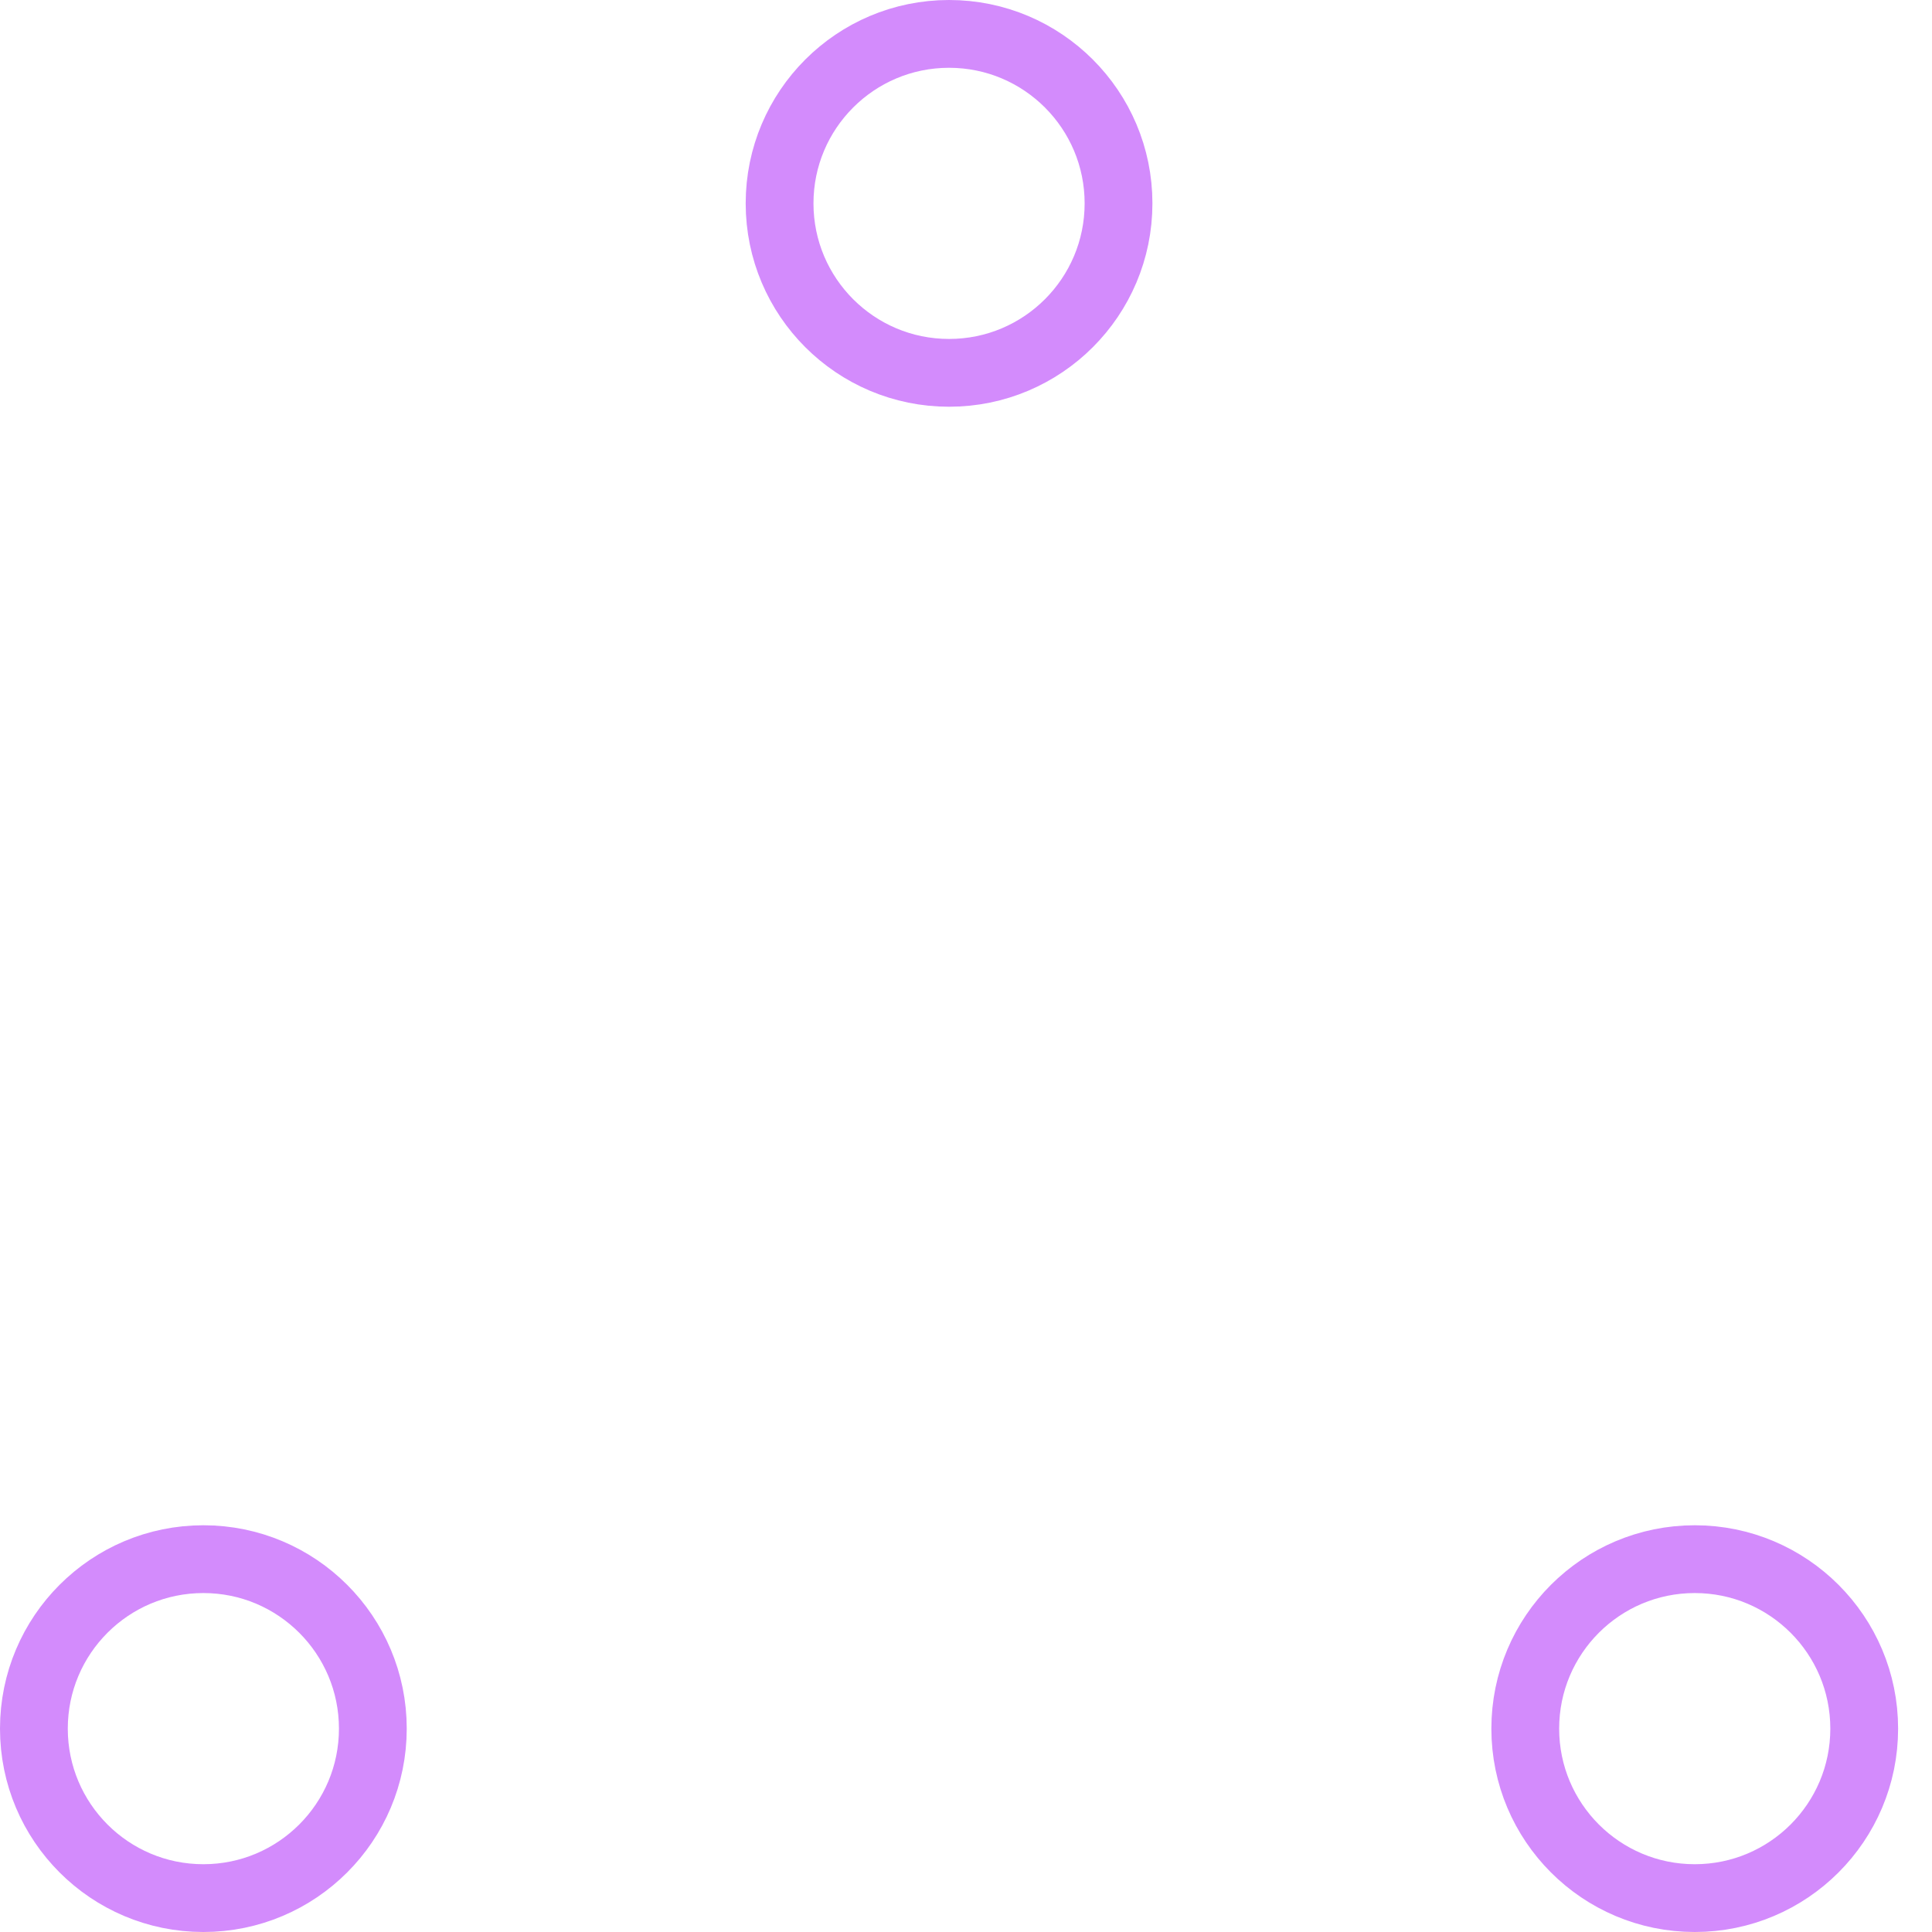
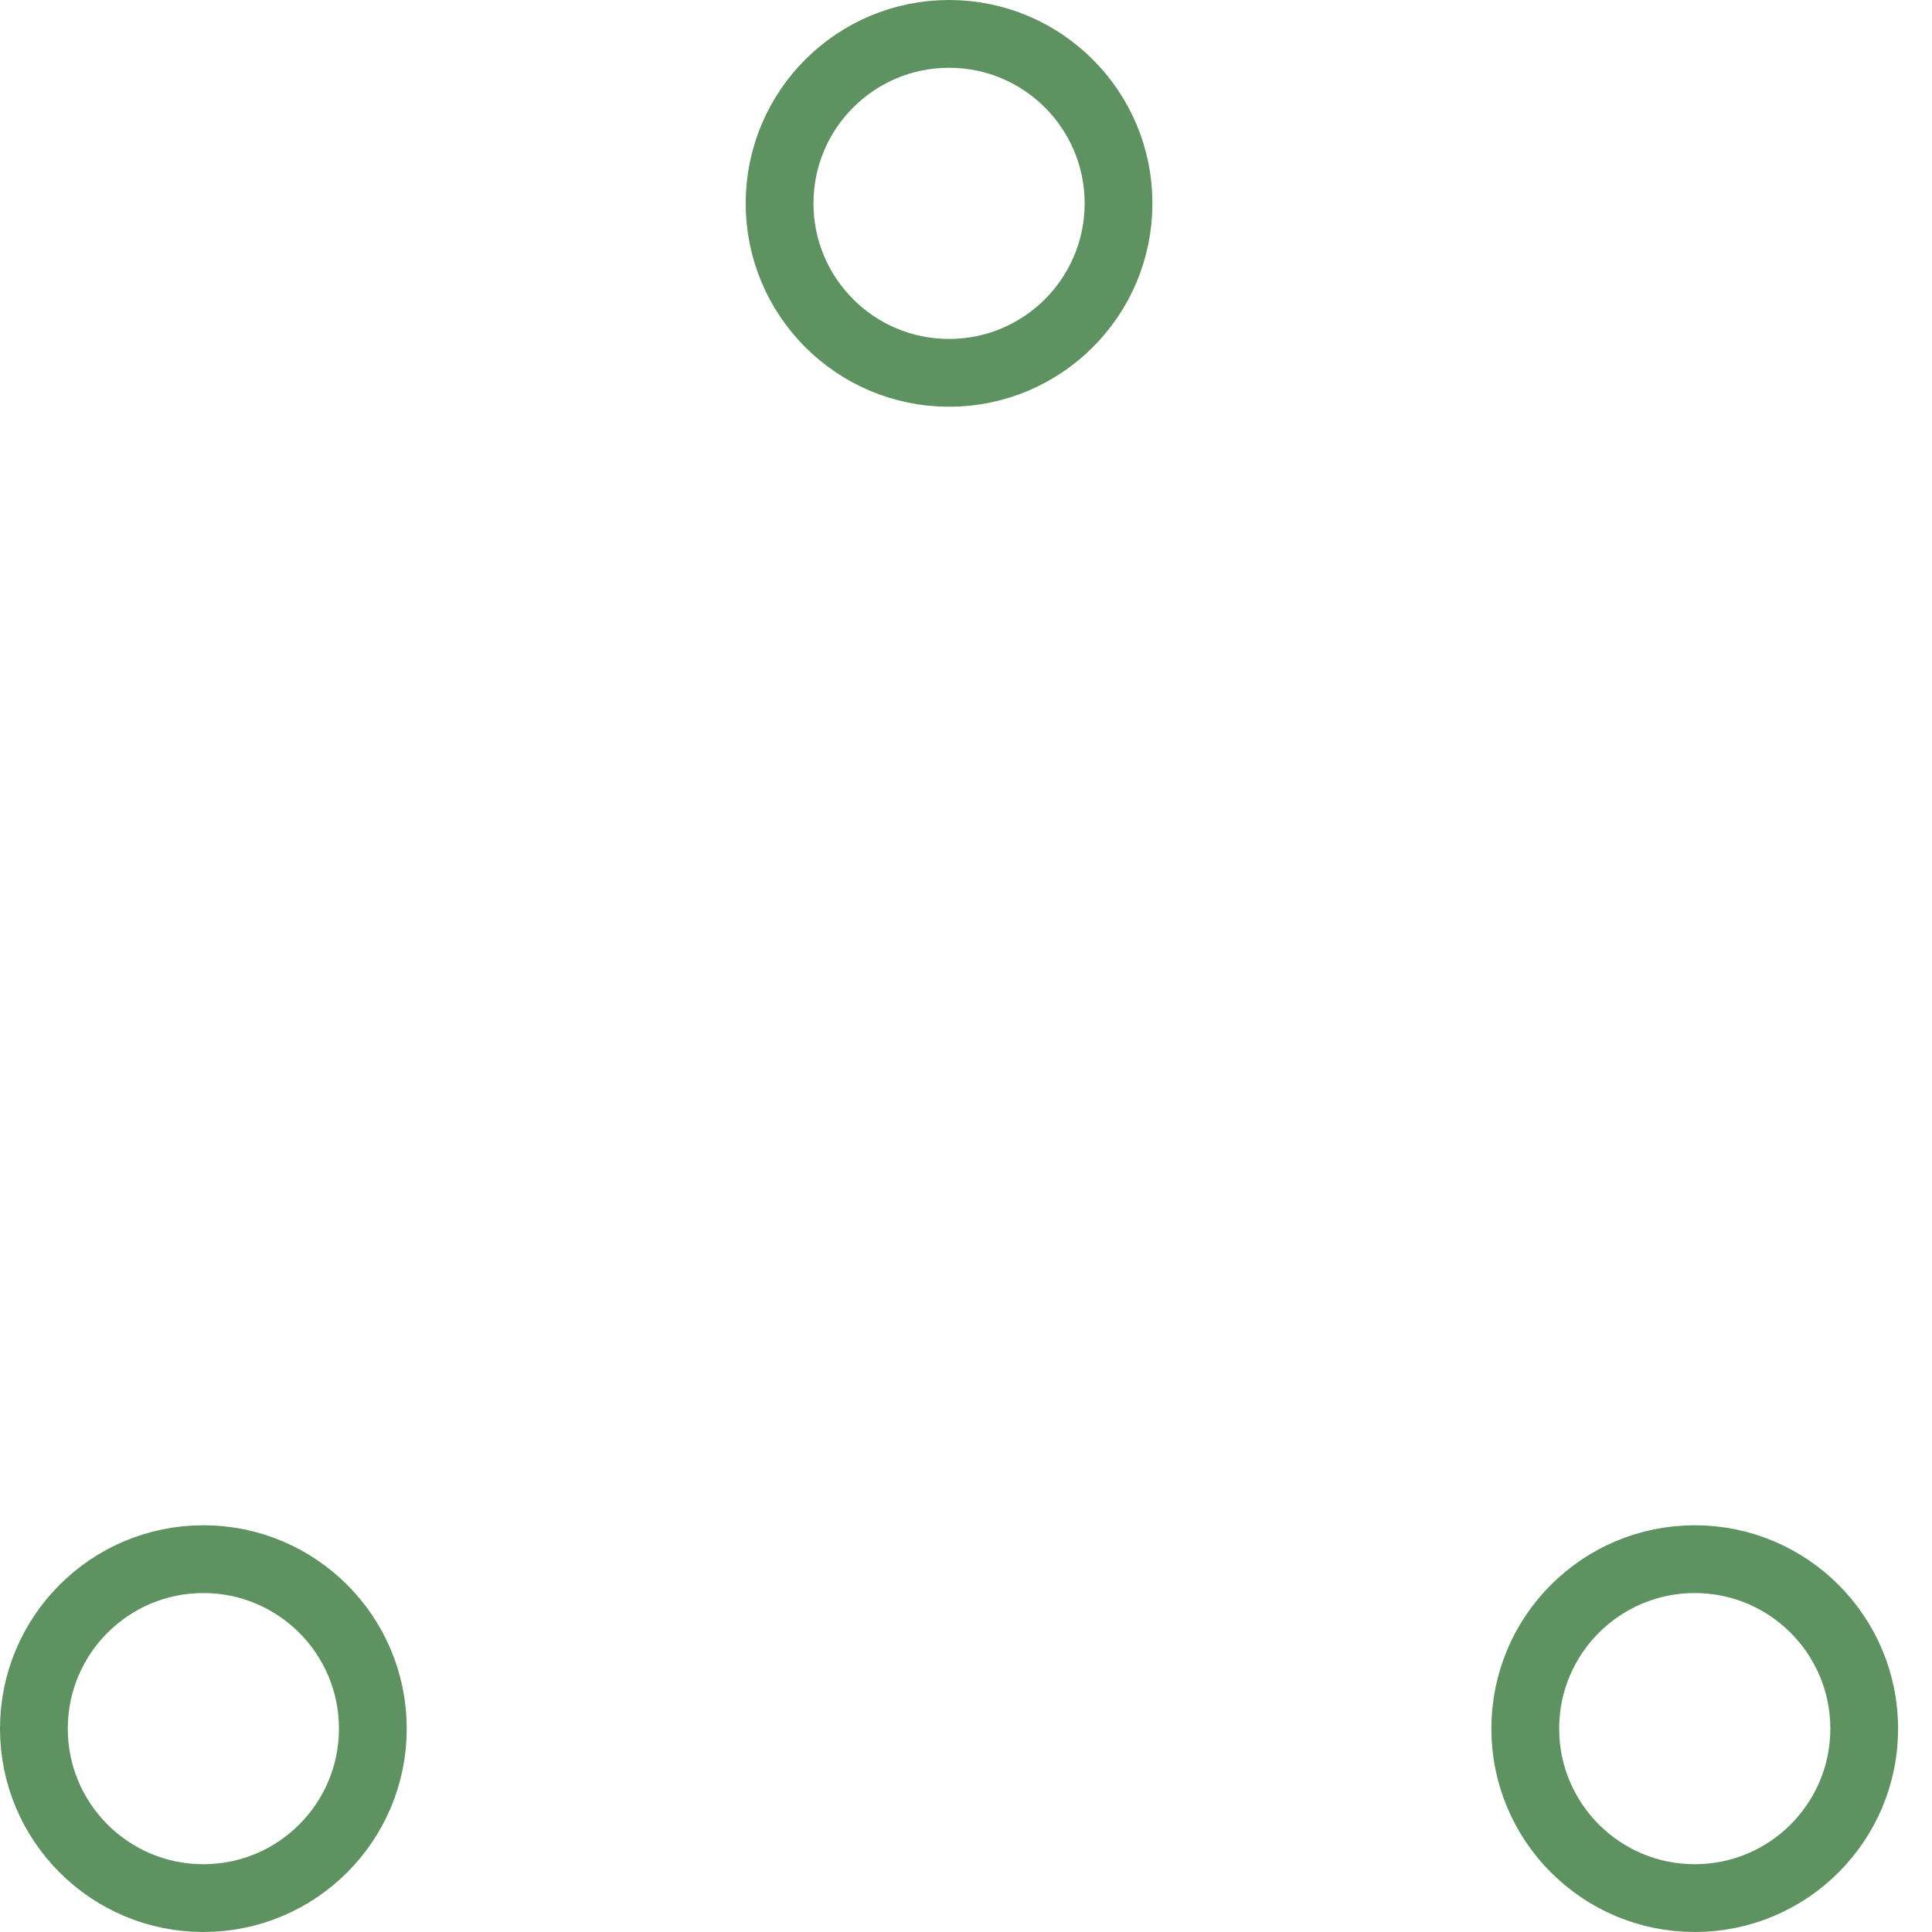
- <svg xmlns="http://www.w3.org/2000/svg" width="80" height="80" viewBox="0 0 57 57" stroke="#d38bfc">
+ <svg xmlns="http://www.w3.org/2000/svg" width="80" height="80" viewBox="0 0 57 57" stroke="#5e9261">
  <g fill="none" fill-rule="evenodd">
    <g transform="translate(1 1)" stroke-width="2">
      <circle cx="5" cy="50" r="5">
        <animate attributeName="cy" begin="0s" dur="2.2s" values="50;5;50;50" calcMode="linear" repeatCount="indefinite" />
        <animate attributeName="cx" begin="0s" dur="2.2s" values="5;27;49;5" calcMode="linear" repeatCount="indefinite" />
      </circle>
      <circle cx="27" cy="5" r="5">
        <animate attributeName="cy" begin="0s" dur="2.2s" from="5" to="5" values="5;50;50;5" calcMode="linear" repeatCount="indefinite" />
        <animate attributeName="cx" begin="0s" dur="2.2s" from="27" to="27" values="27;49;5;27" calcMode="linear" repeatCount="indefinite" />
      </circle>
      <circle cx="49" cy="50" r="5">
        <animate attributeName="cy" begin="0s" dur="2.2s" values="50;50;5;50" calcMode="linear" repeatCount="indefinite" />
        <animate attributeName="cx" from="49" to="49" begin="0s" dur="2.2s" values="49;5;27;49" calcMode="linear" repeatCount="indefinite" />
      </circle>
    </g>
  </g>
</svg>
